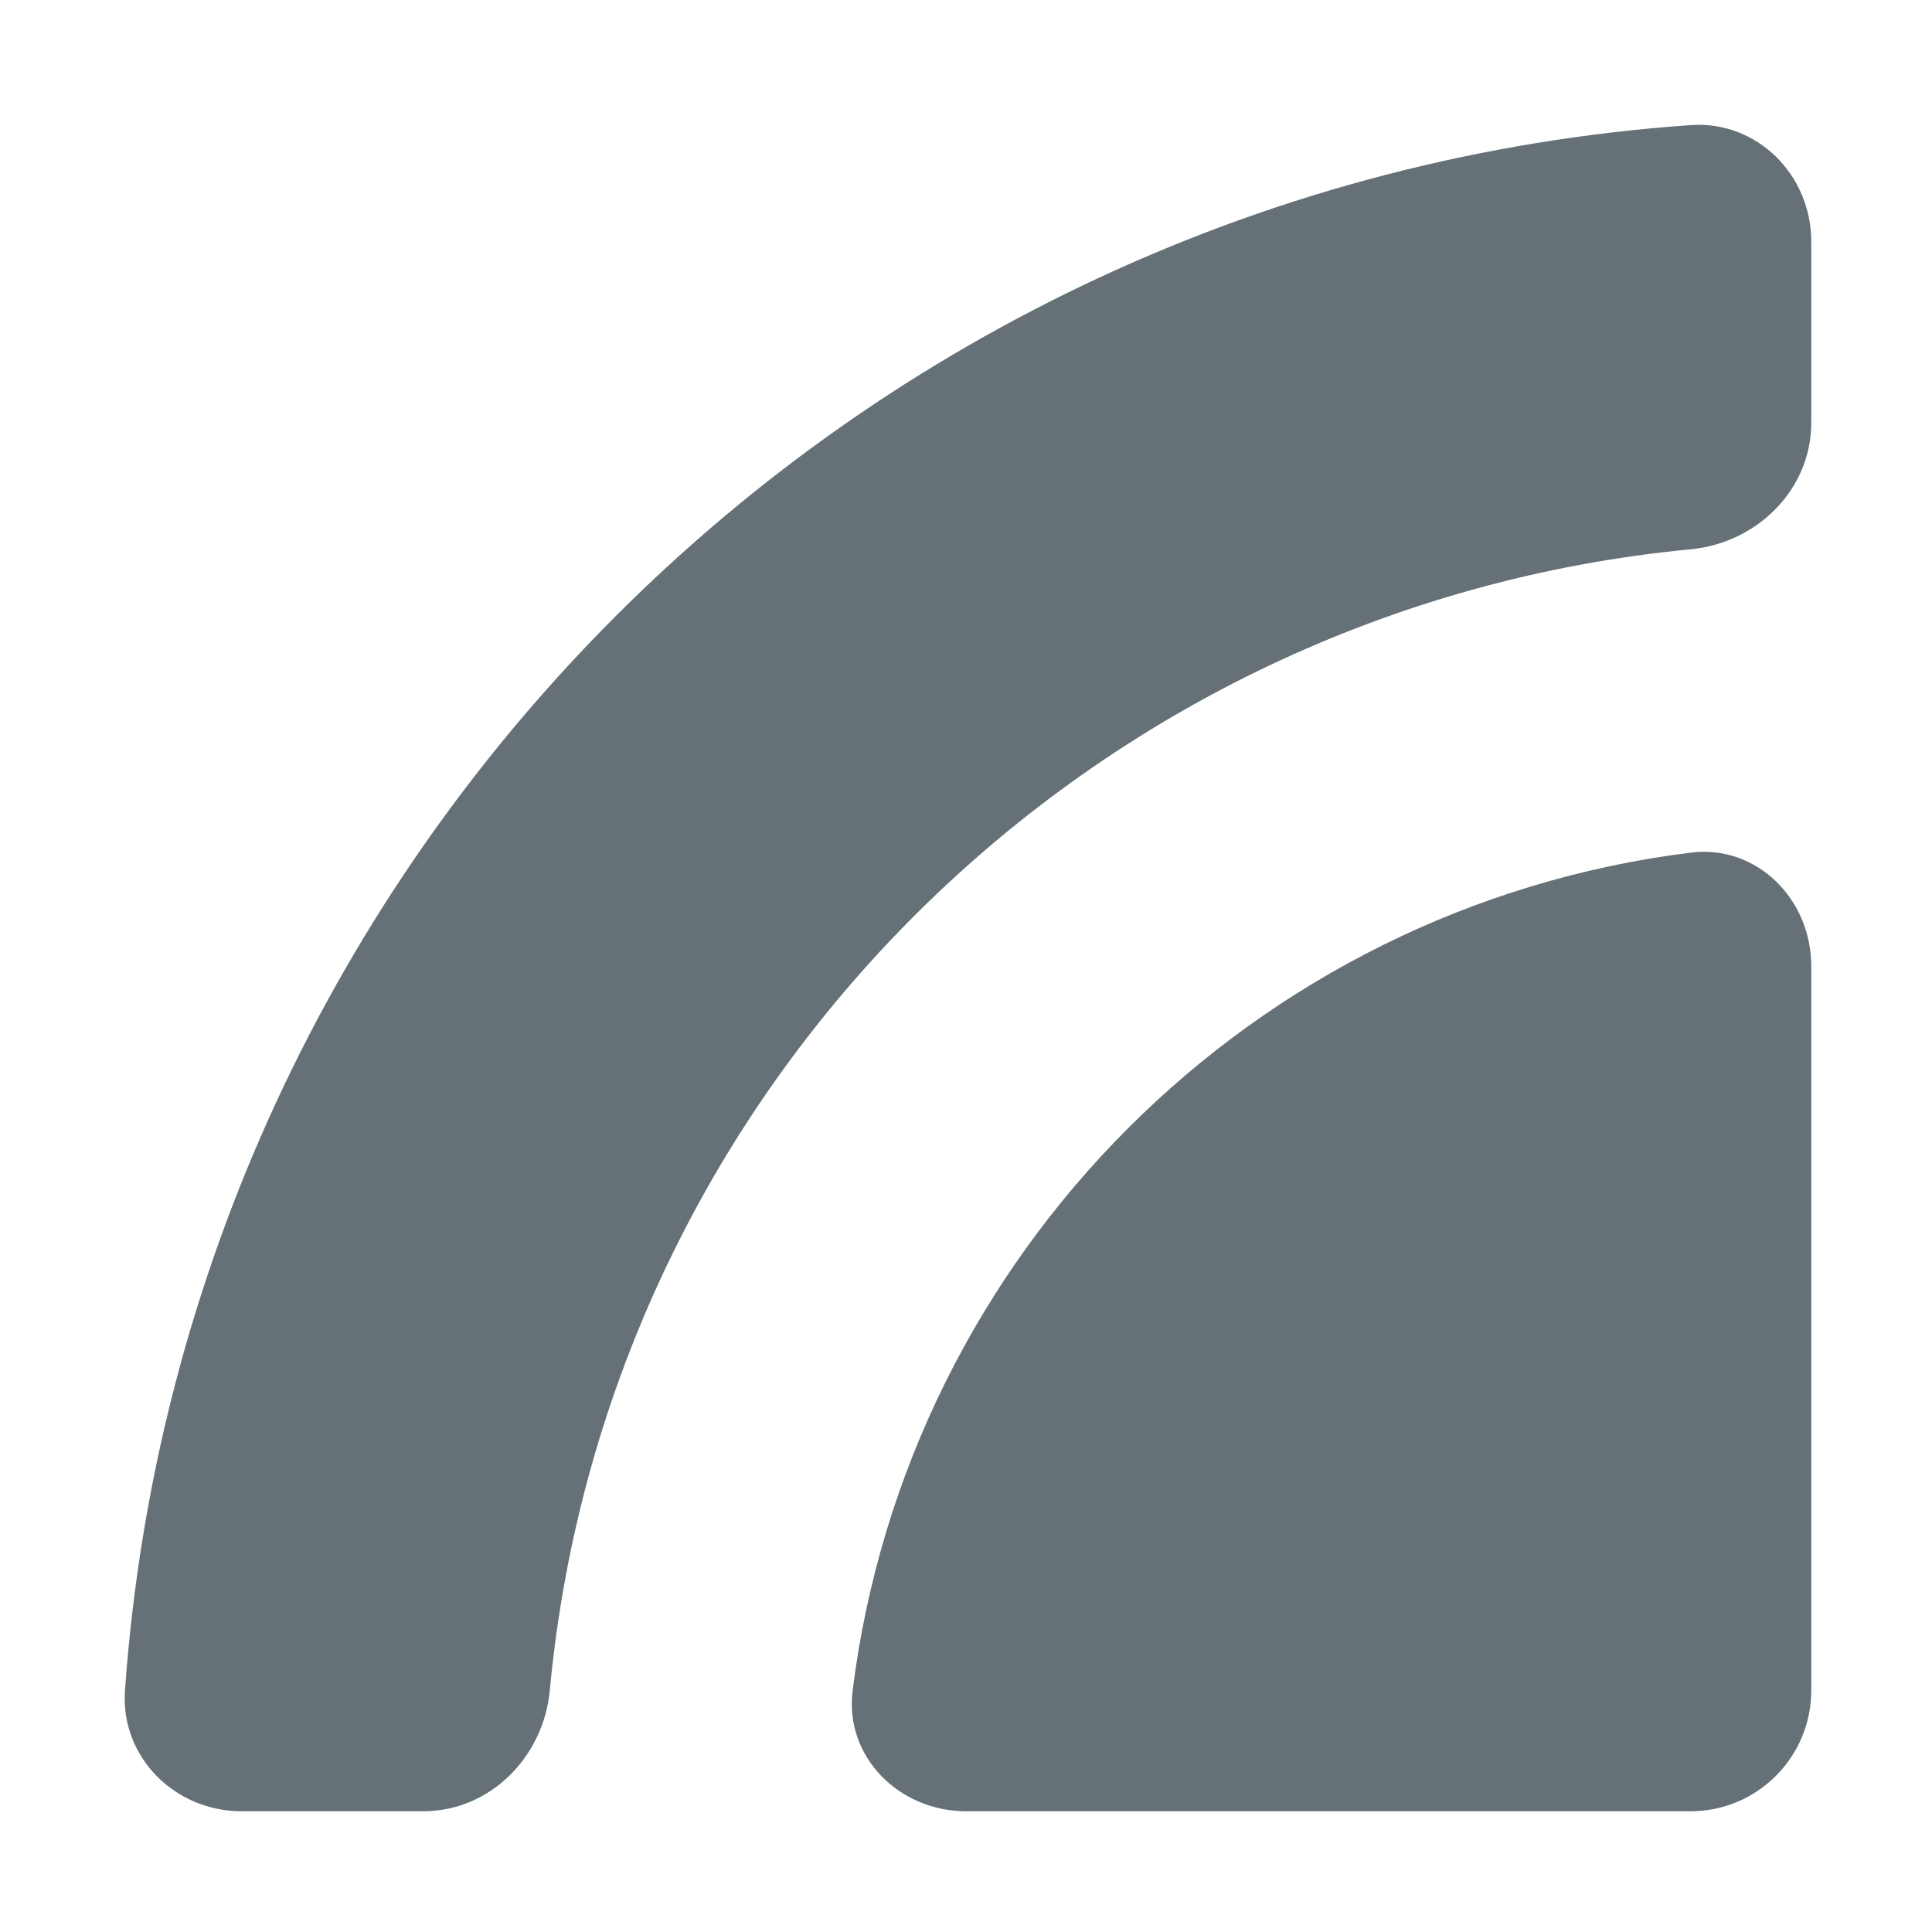
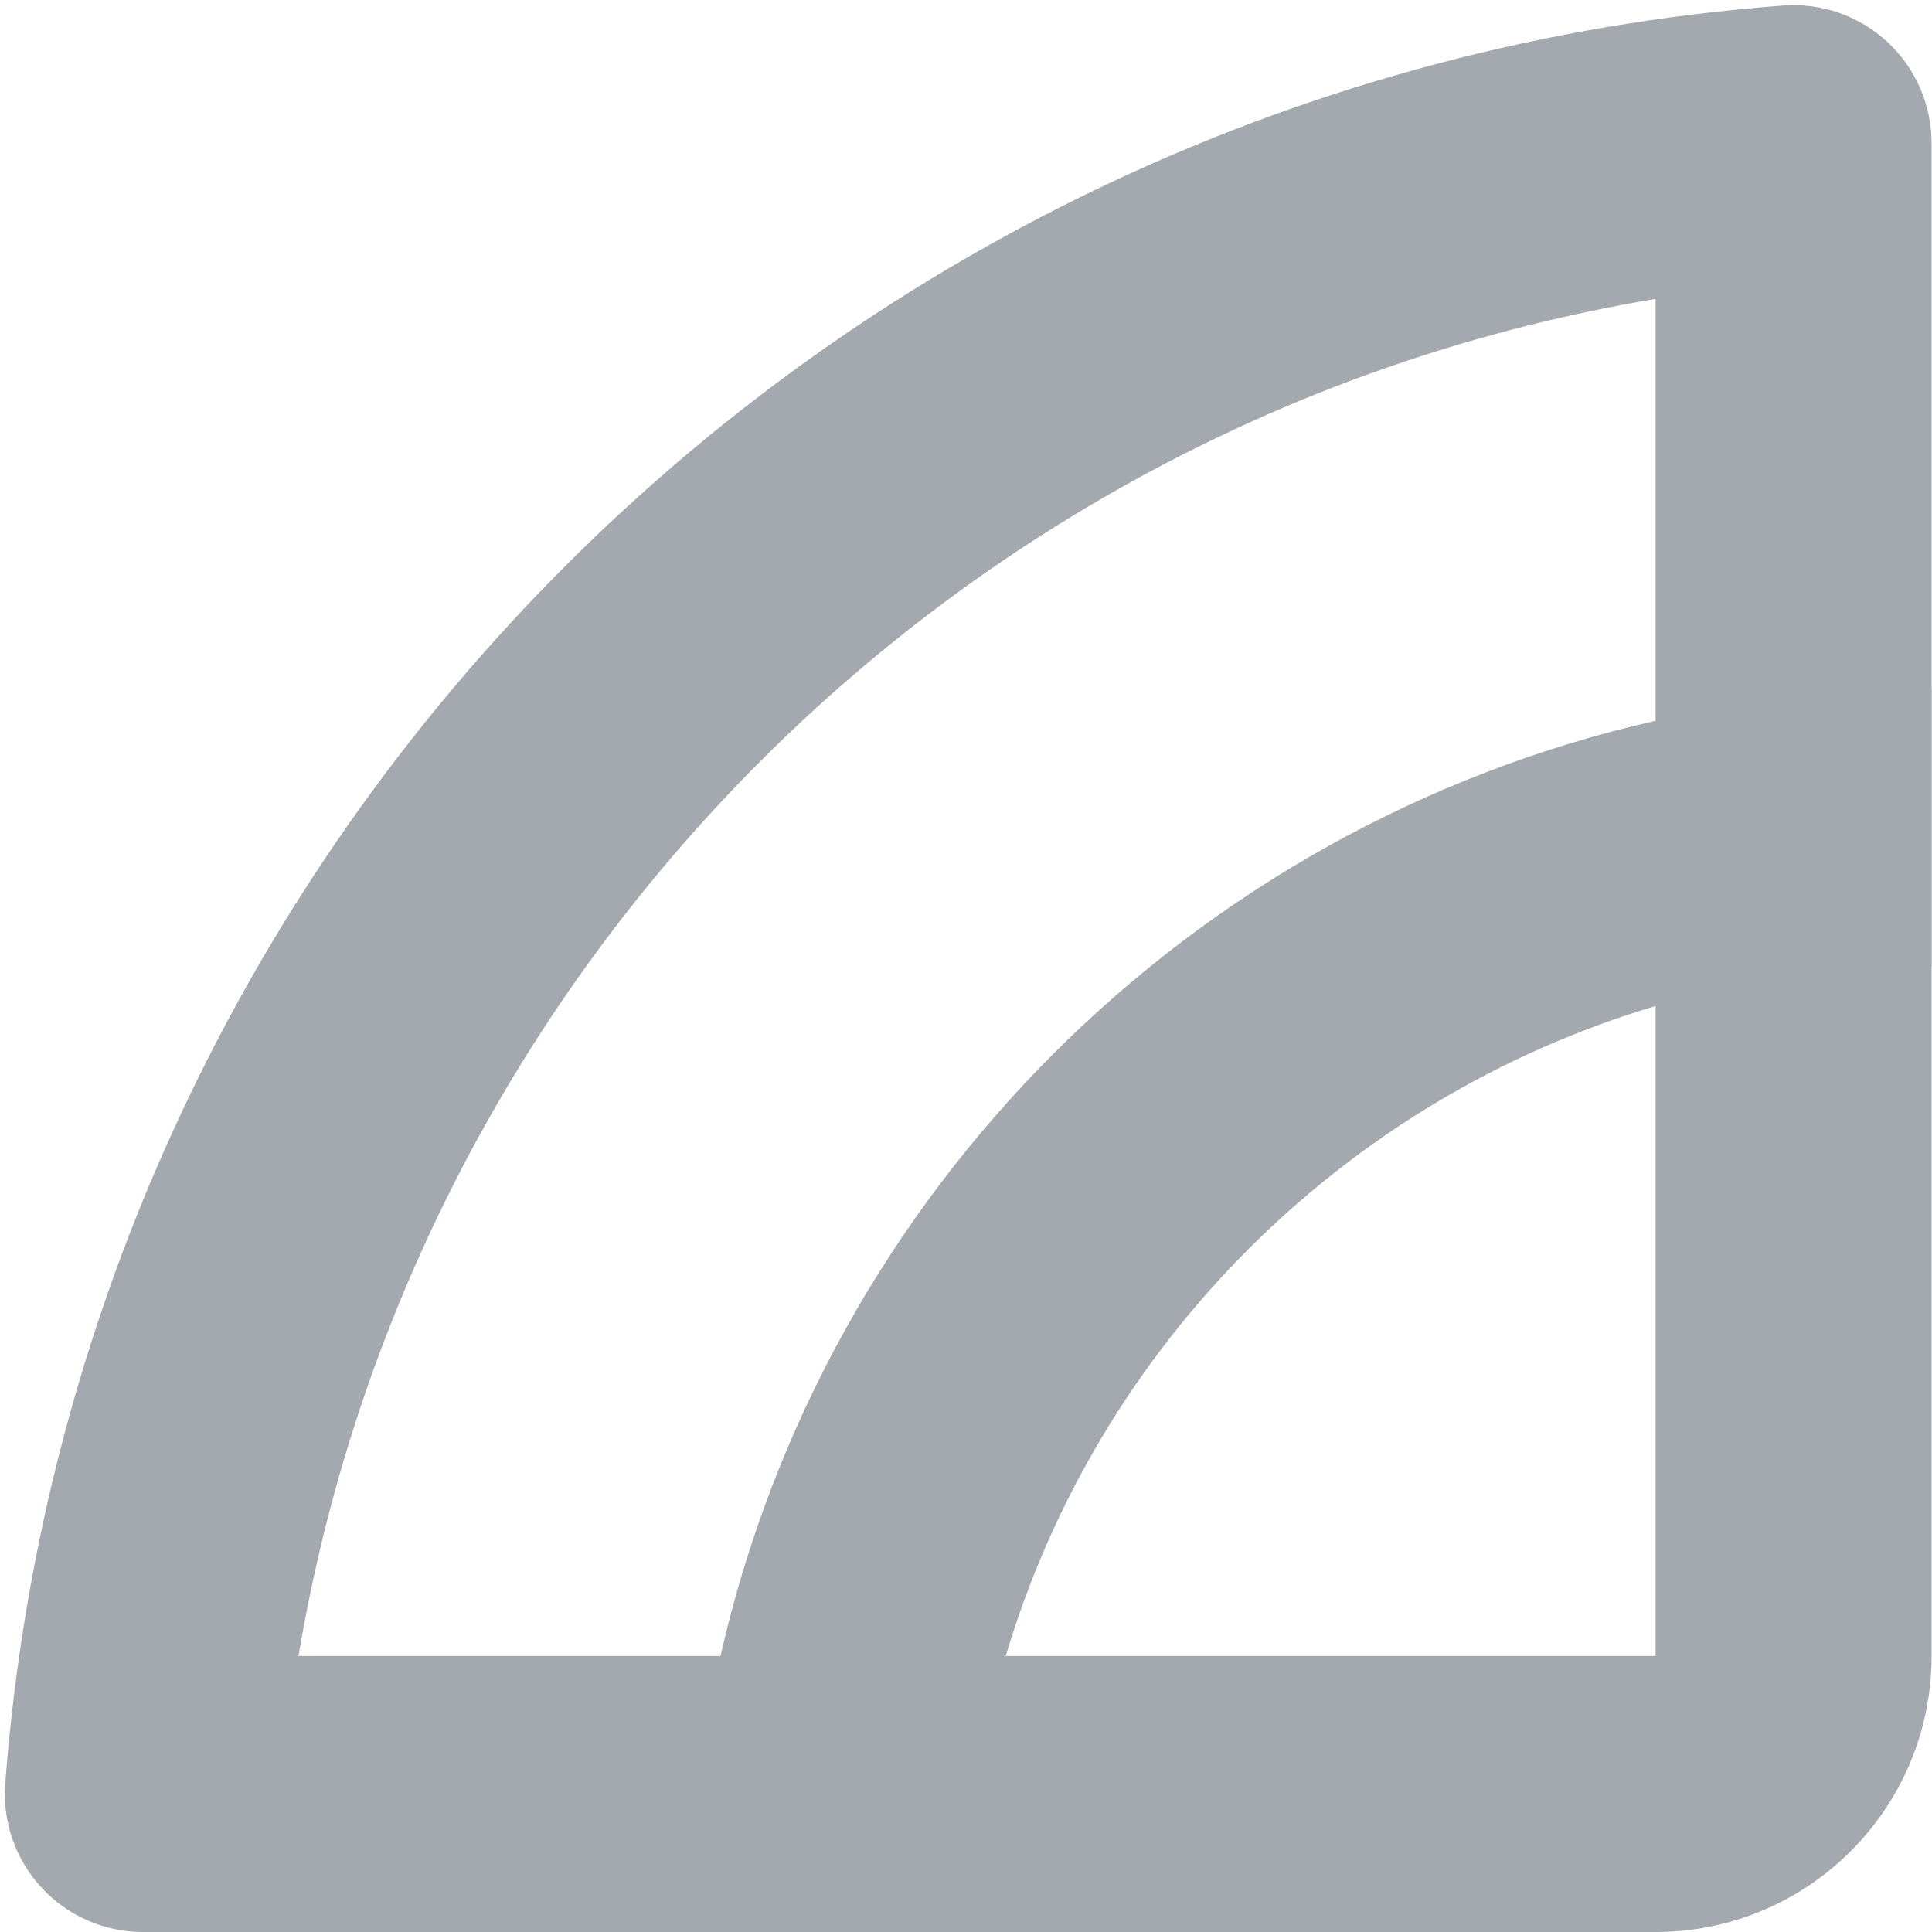
- <svg xmlns="http://www.w3.org/2000/svg" width="16" height="16" viewBox="0 0 16 16" fill="none">
-   <path fill-rule="evenodd" clip-rule="evenodd" d="M2 15C1.448 15 0.996 14.551 1.035 14C1.525 7.065 7.065 1.525 14 1.036C14.551 0.997 15 1.448 15 2V3.502C15 4.054 14.551 4.497 14.001 4.549C9.065 5.02 5.026 8.938 4.553 14.001C4.501 14.551 4.058 15 3.506 15H2ZM8 15C7.447 15 6.993 14.55 7.061 14.002C7.512 10.381 10.381 7.512 14.002 7.061C14.55 6.993 15 7.447 15 8V14C15 14.552 14.552 15 14 15H8Z" fill="#657077" />
+ <svg xmlns="http://www.w3.org/2000/svg" width="14" height="14" viewBox="0 0 14 14" fill="none">
+   <path fill-rule="evenodd" clip-rule="evenodd" d="M13.997 1.038C13.997 0.759 13.881 0.493 13.677 0.304C13.473 0.115 13.199 0.019 12.921 0.04C6.047 0.563 0.561 6.049 0.038 12.924C0.017 13.201 0.112 13.475 0.302 13.68C0.491 13.884 0.757 14 1.035 14H11.997C13.102 14 13.997 13.104 13.997 12V7C13.998 7 13.998 7 13.998 7V5C13.998 5 13.998 5 13.997 5V1.038ZM11.997 5.223V2.166C6.973 3.008 3.006 6.975 2.163 12H5.221C5.984 8.635 8.633 5.986 11.997 5.223ZM7.288 12H11.997V7.29C9.74 7.962 7.96 9.742 7.288 12Z" fill="#A3A9AE" />
</svg>
